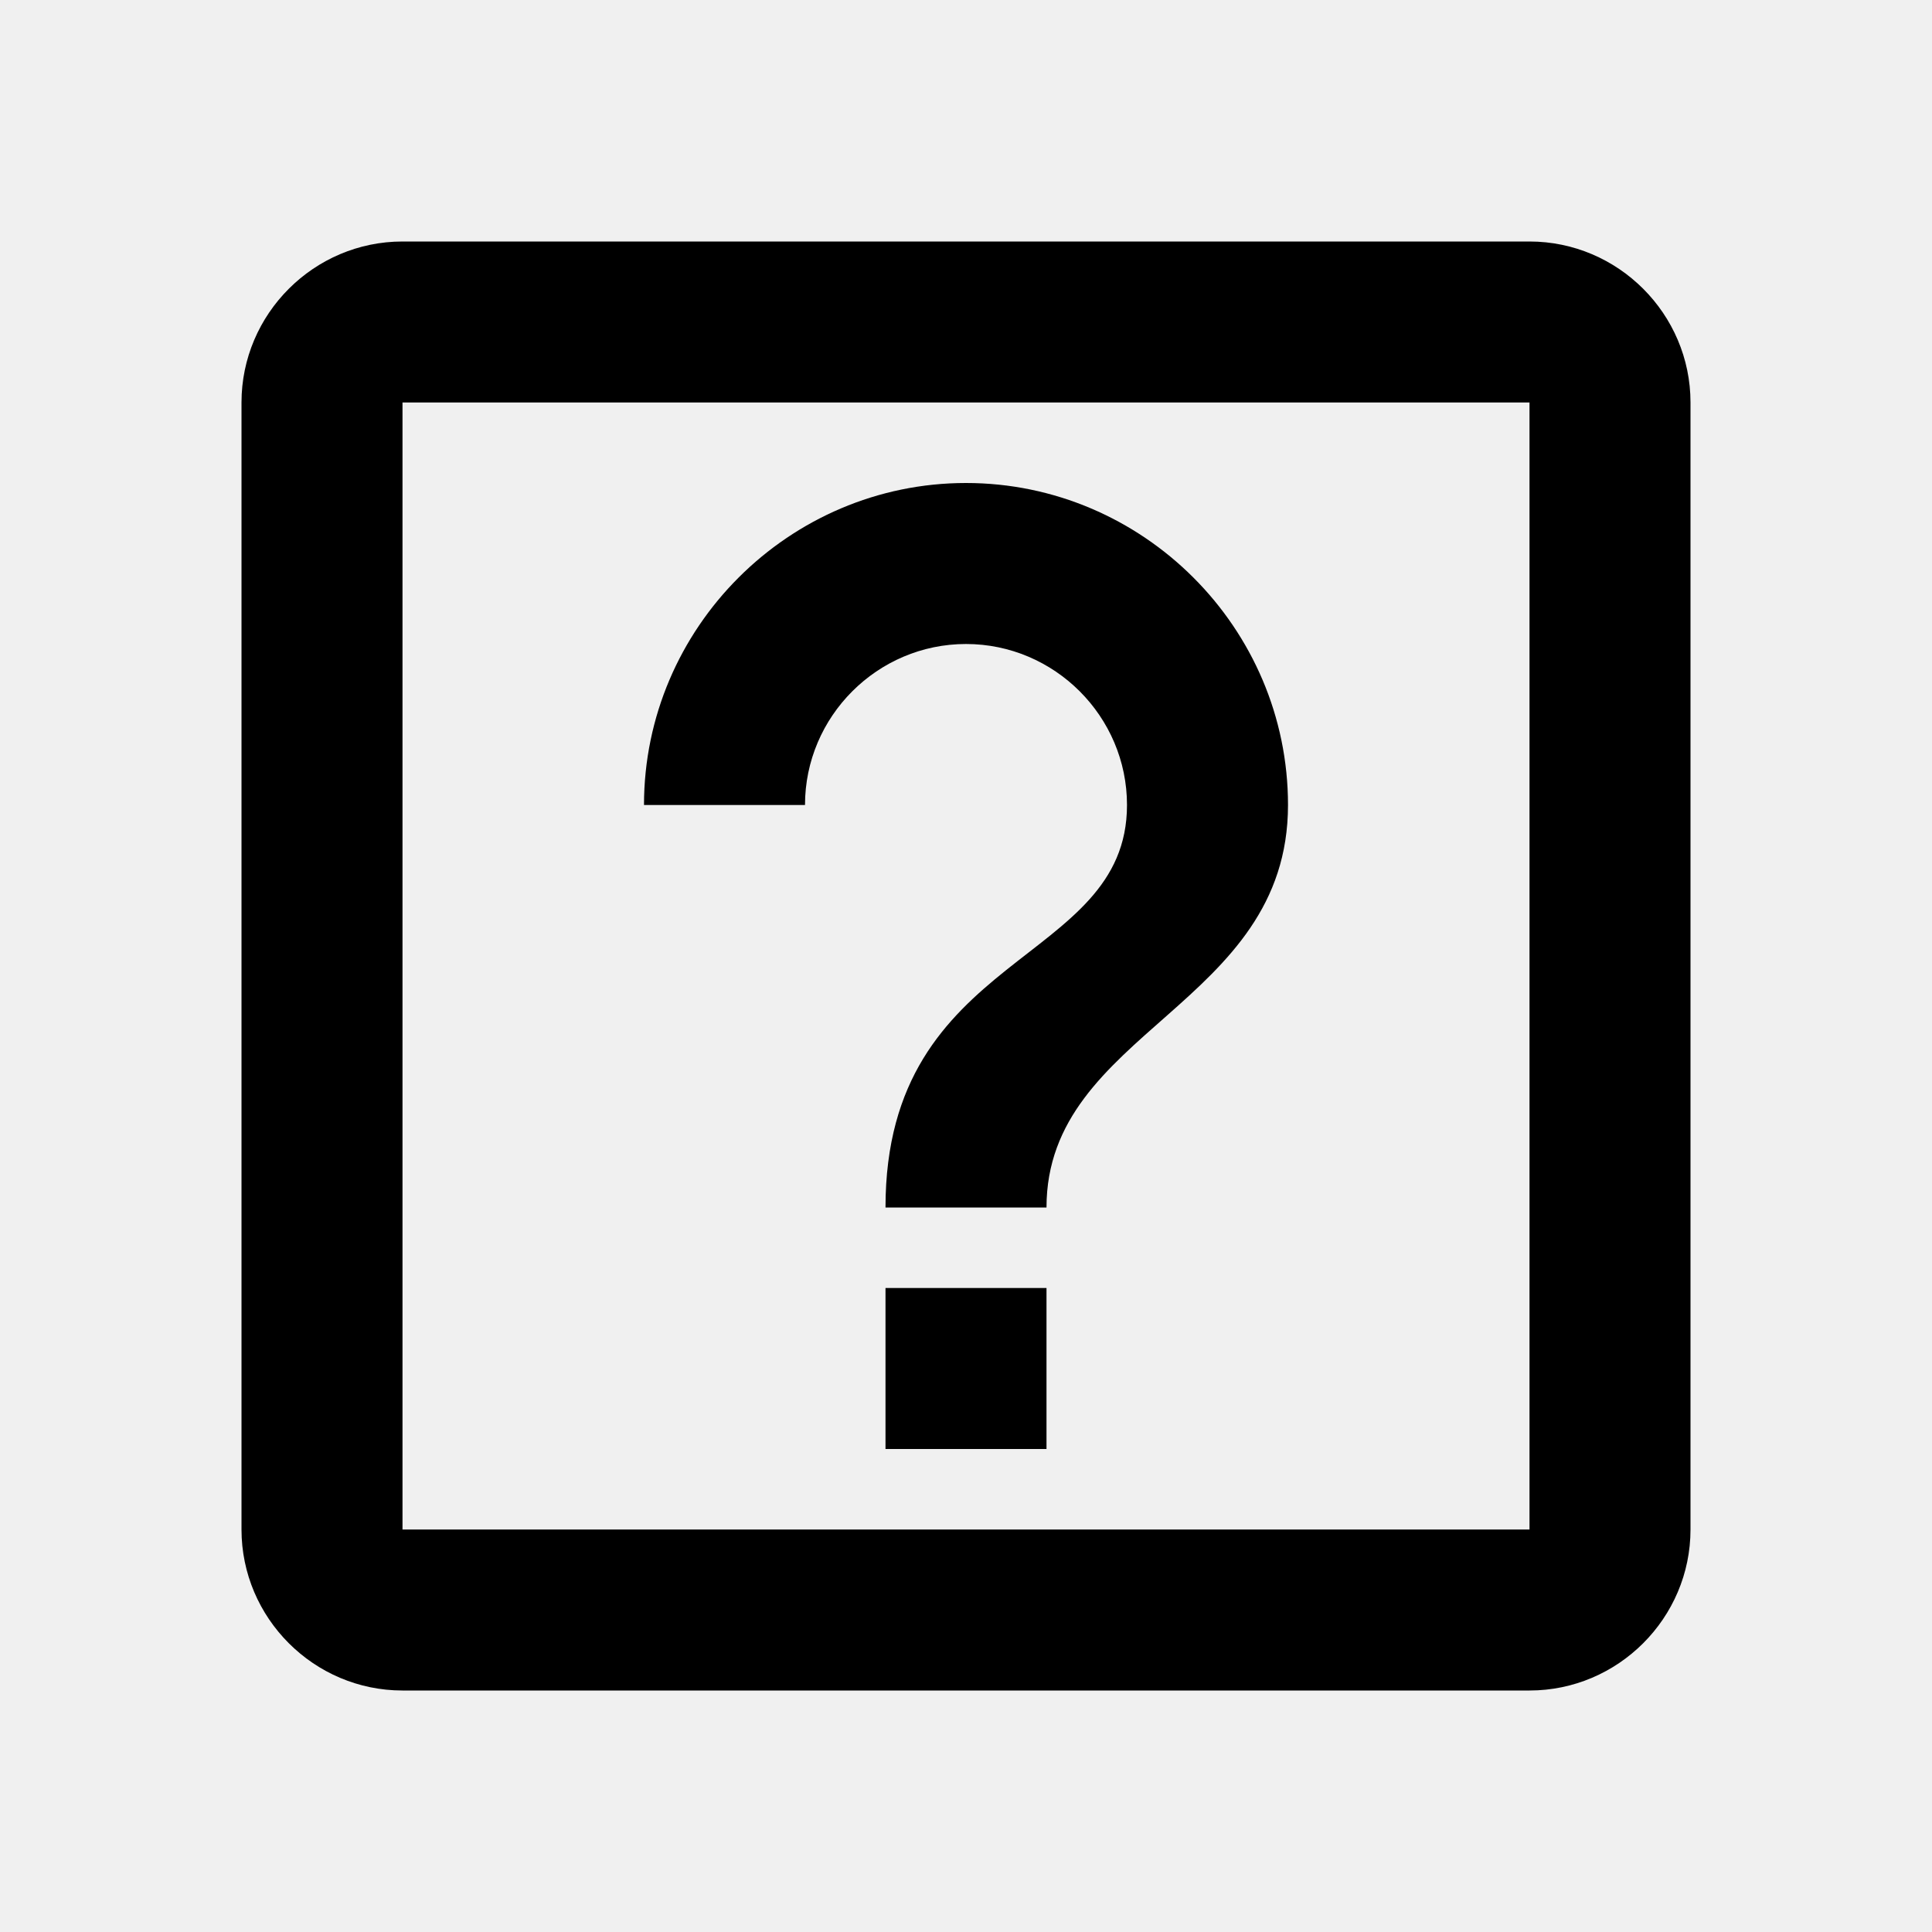
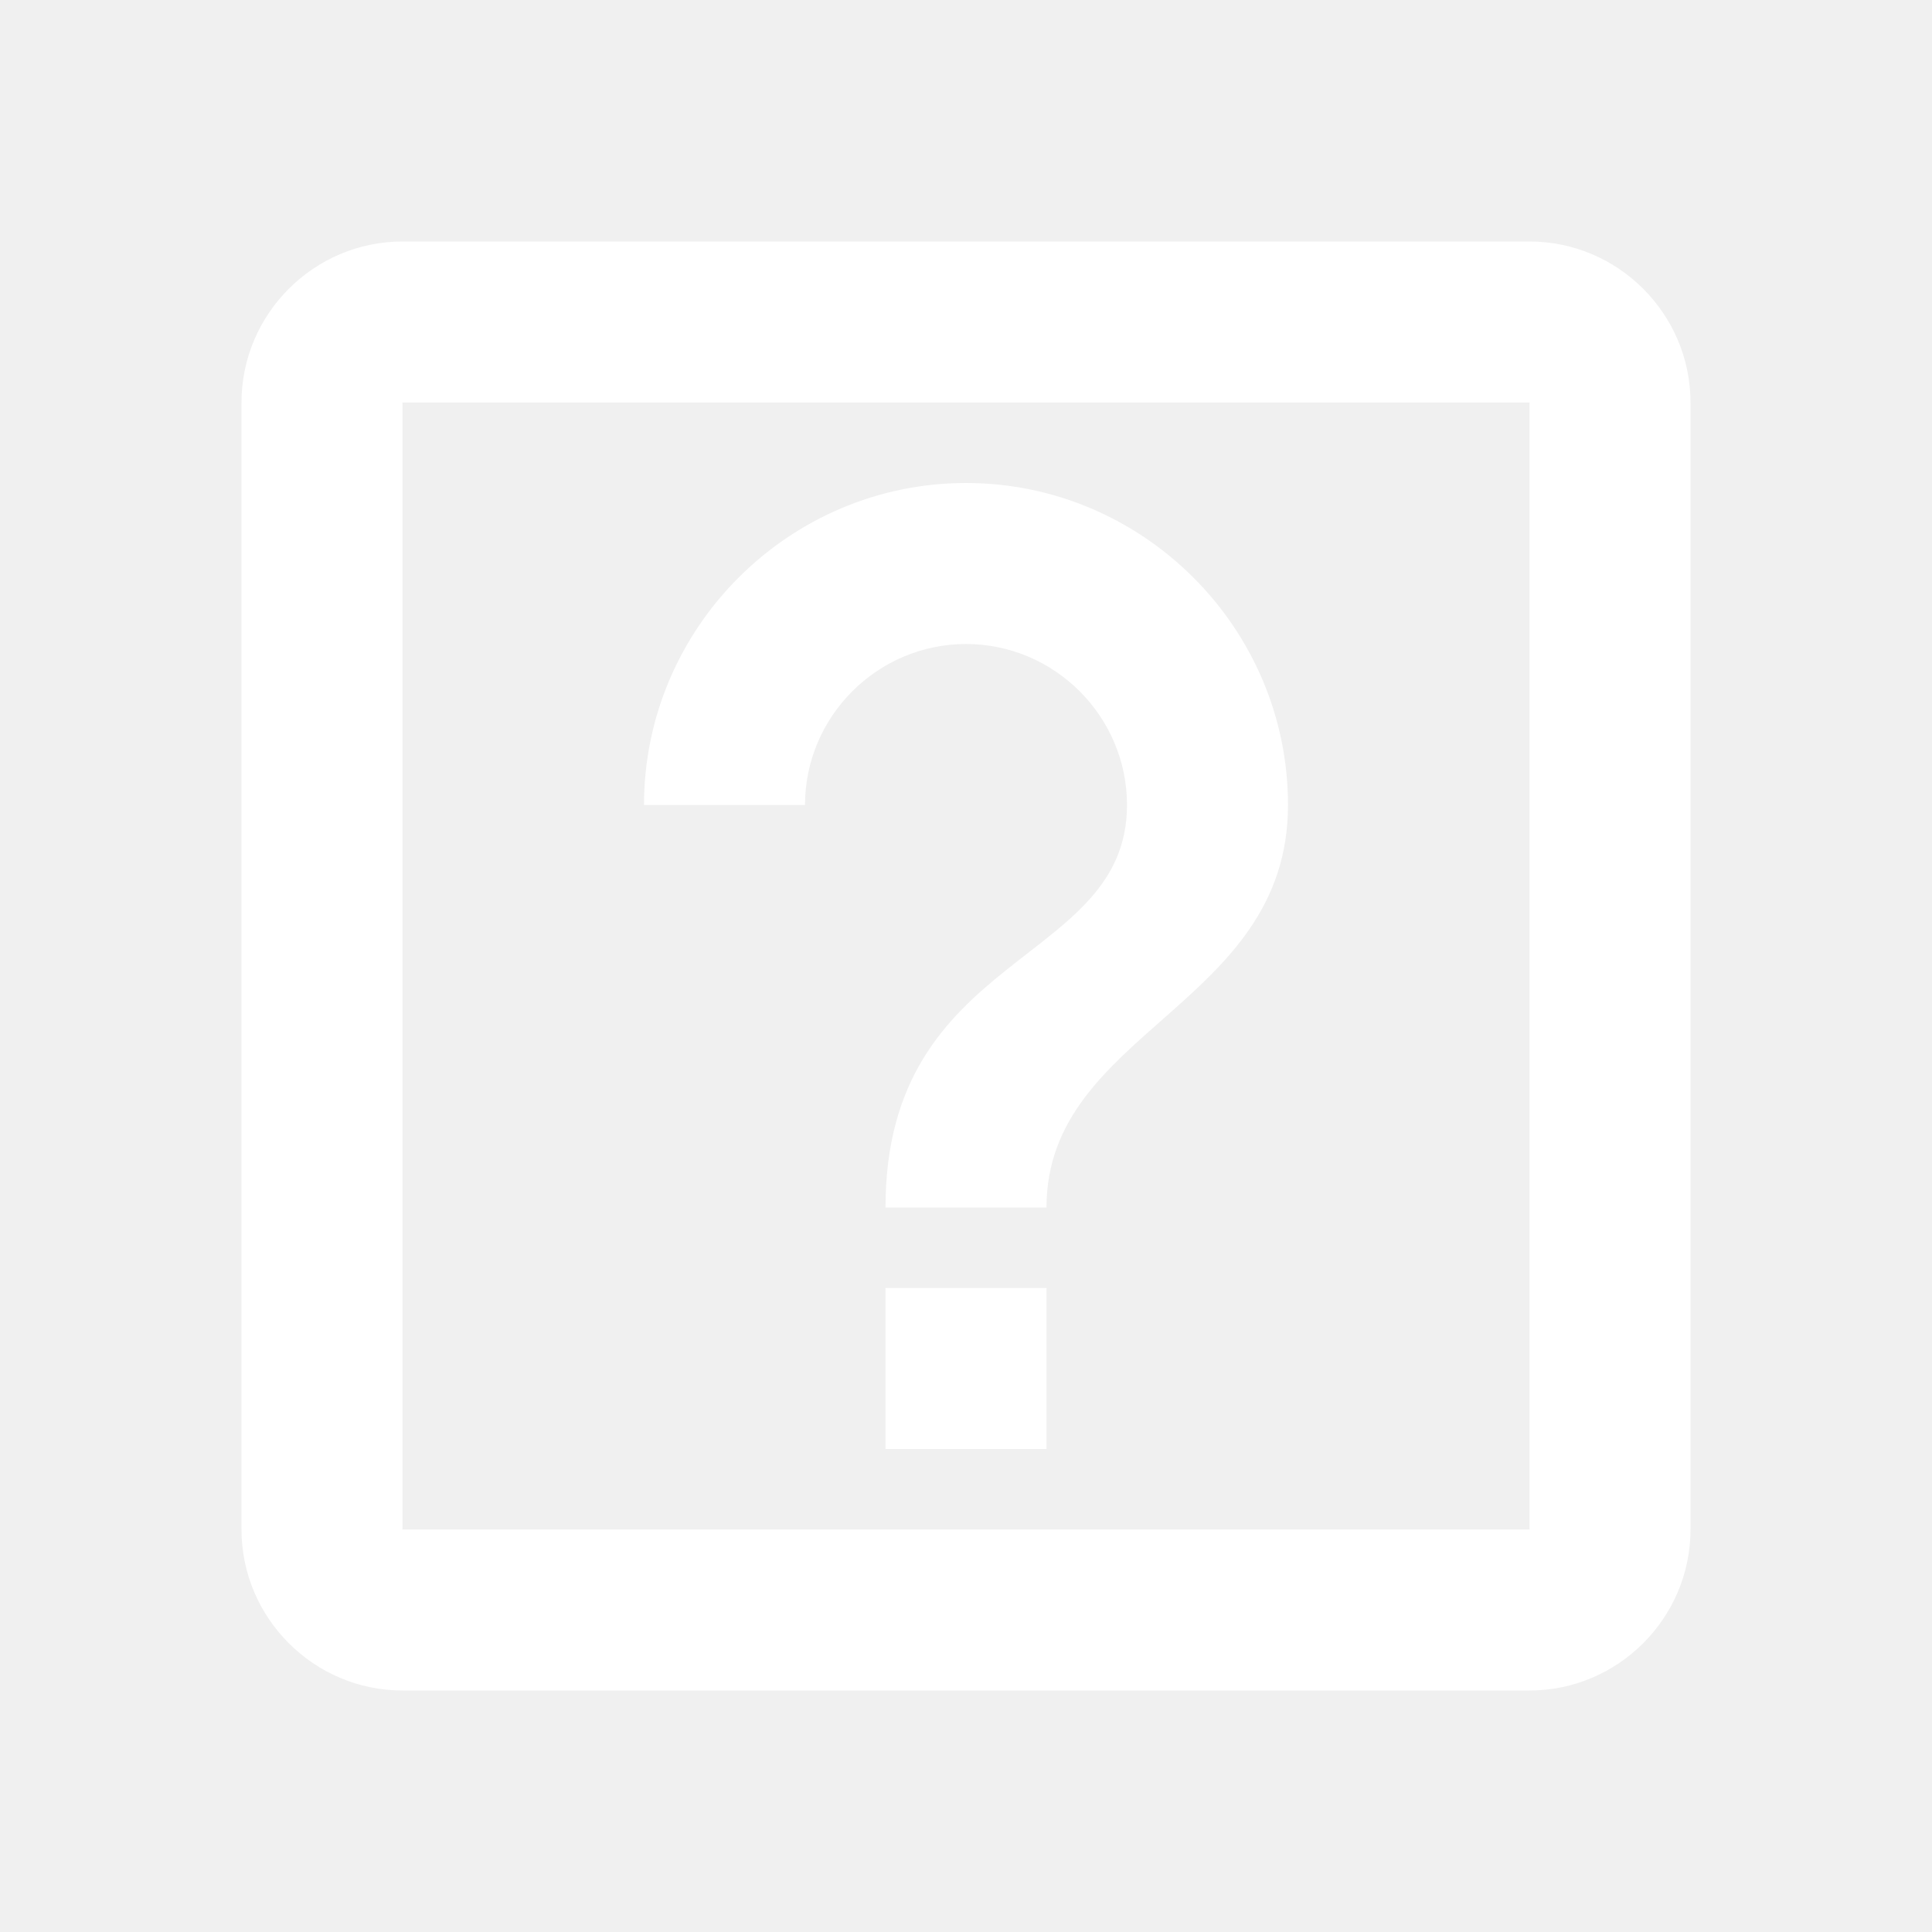
<svg xmlns="http://www.w3.org/2000/svg" viewBox="0 0 24 24">
-   <path d="M11 18H13V16H11V18M12 6C9.8 6 8 7.8 8 10H10C10 8.9 10.9 8 12 8S14 8.9 14 10C14 12 11 11.8 11 15H13C13 12.8 16 12.5 16 10C16 7.8 14.2 6 12 6M19 5V19H5V5H19M19 3H5C3.9 3 3 3.9 3 5V19C3 20.1 3.9 21 5 21H19C20.1 21 21 20.1 21 19V5C21 3.9 20.1 3 19 3Z" />
+   <path d="M11 18H13V16H11V18M12 6C9.8 6 8 7.8 8 10H10C10 8.9 10.9 8 12 8S14 8.9 14 10C14 12 11 11.8 11 15H13C13 12.8 16 12.5 16 10C16 7.8 14.2 6 12 6M19 5V19H5V5H19M19 3H5C3.9 3 3 3.9 3 5V19C3 20.1 3.9 21 5 21H19C20.1 21 21 20.1 21 19V5C21 3.9 20.1 3 19 3Z" fill="white" />
</svg>
